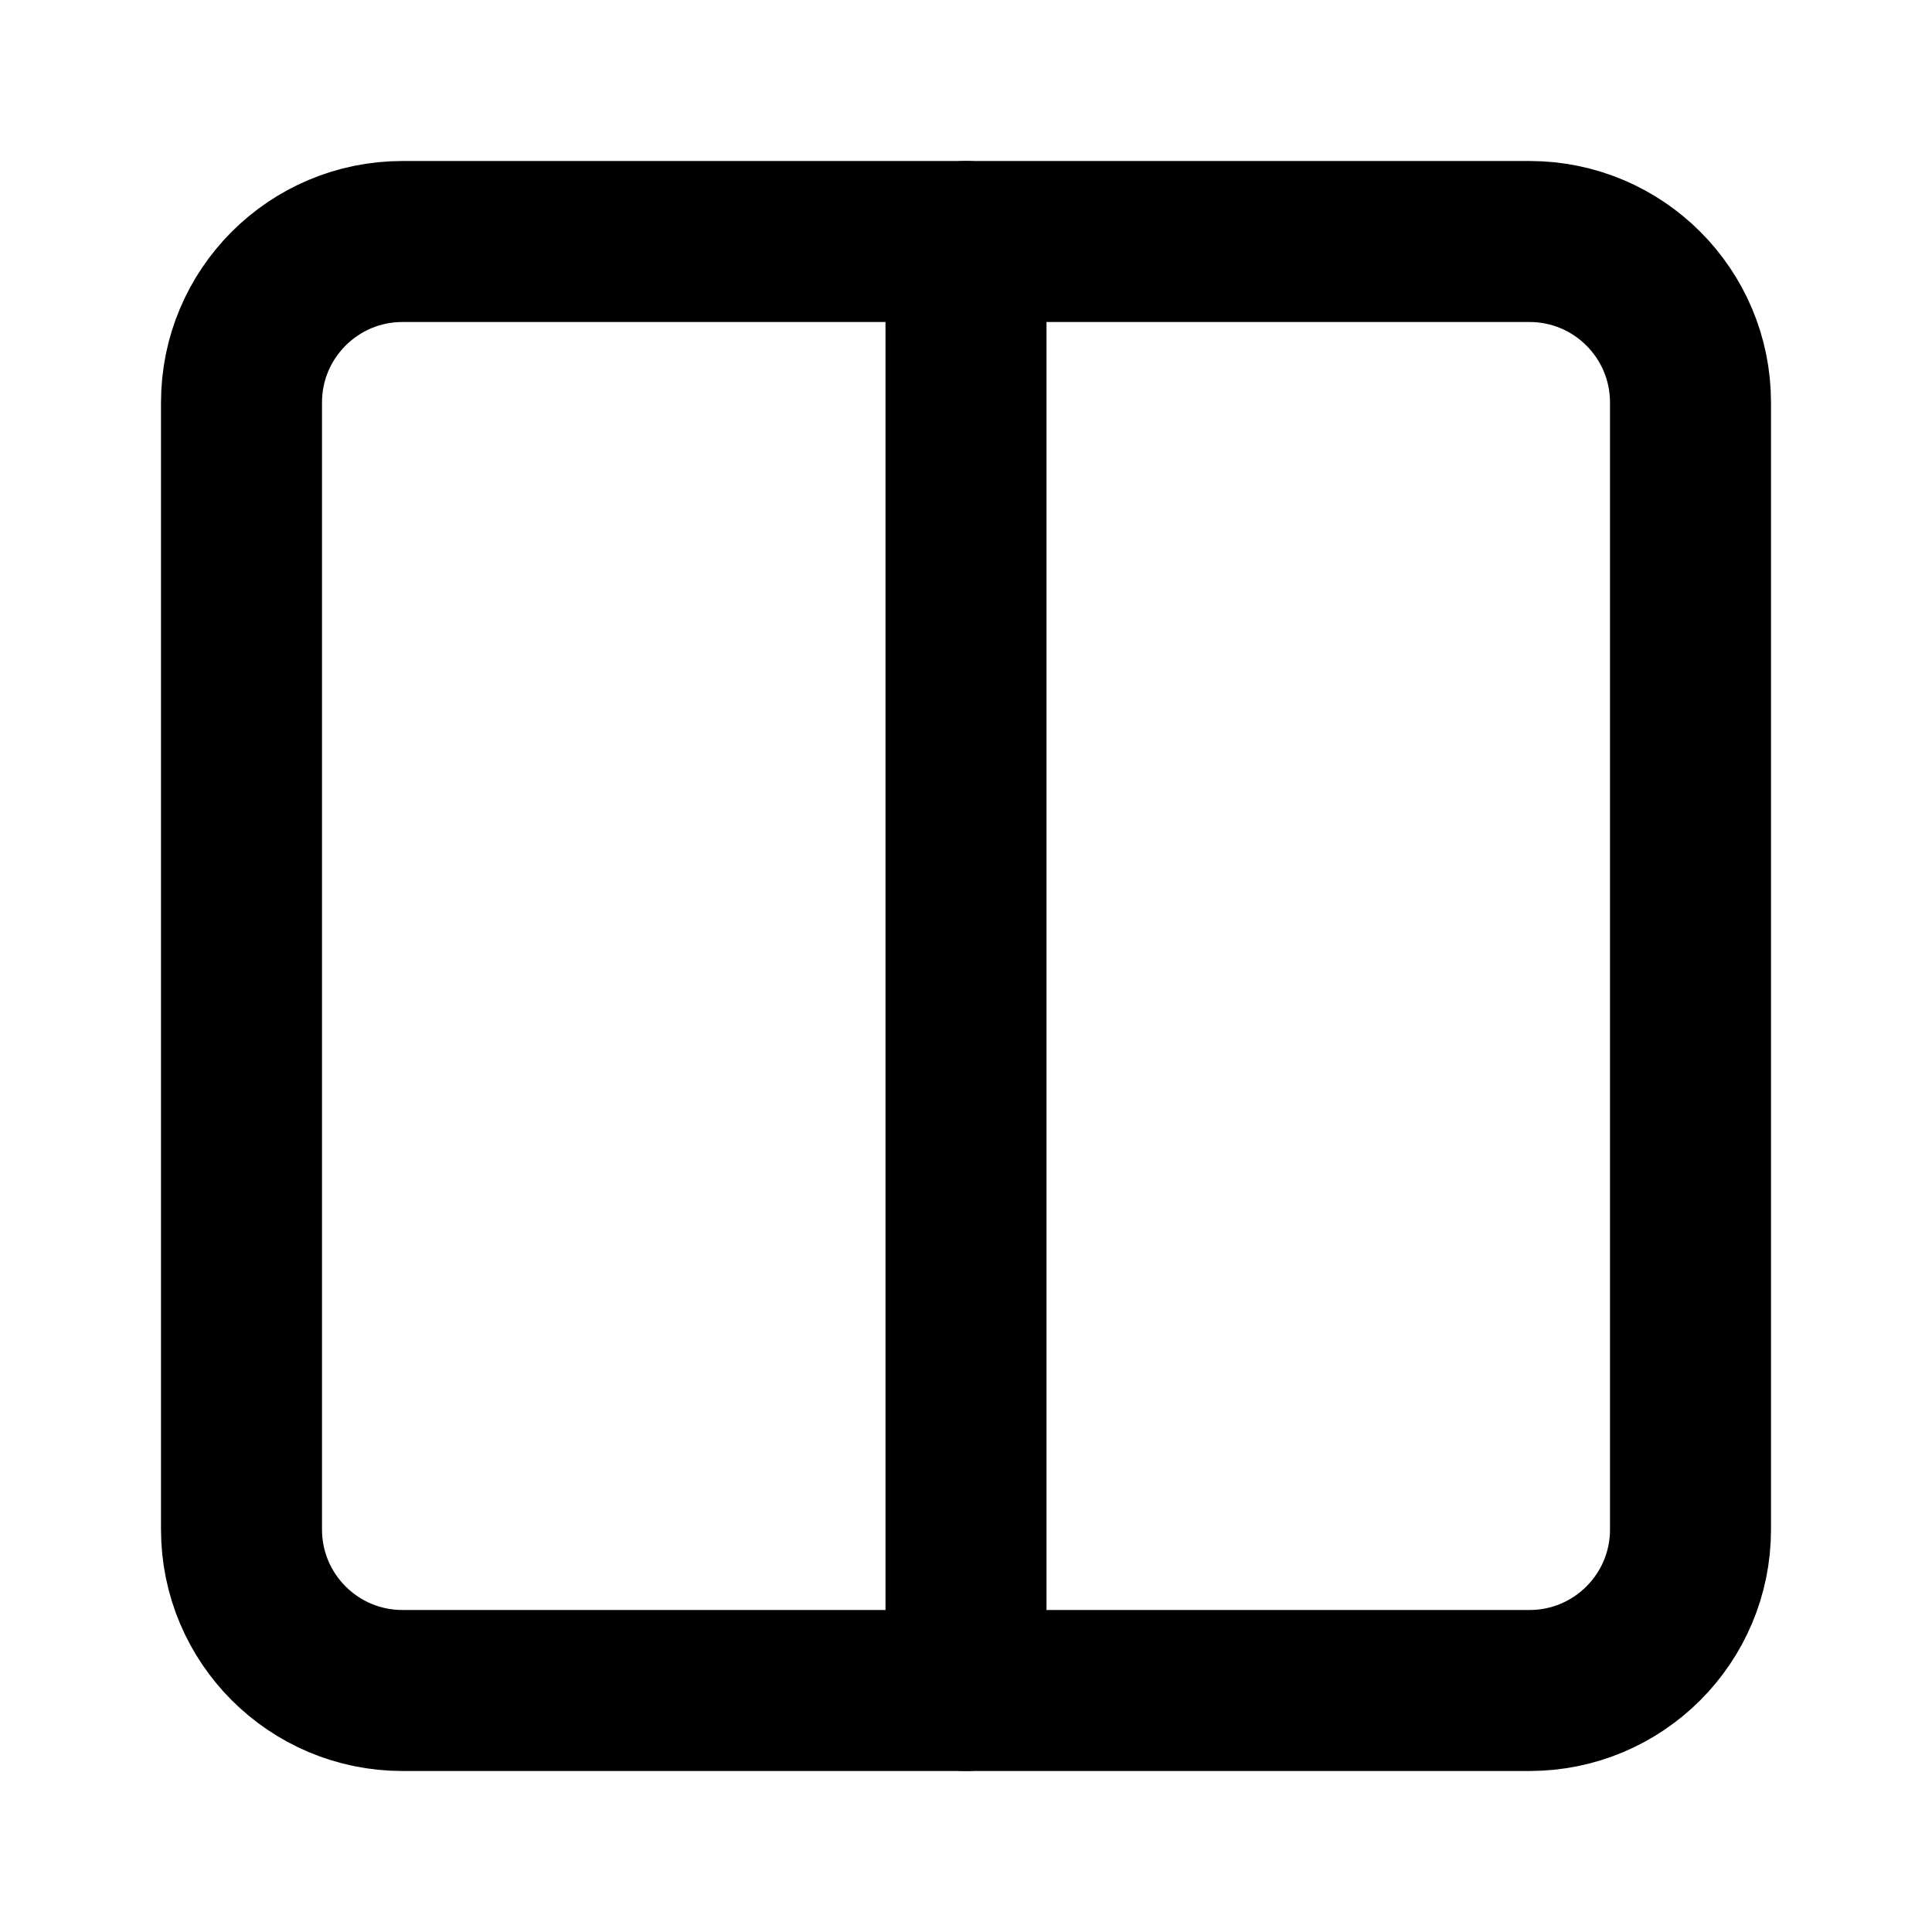
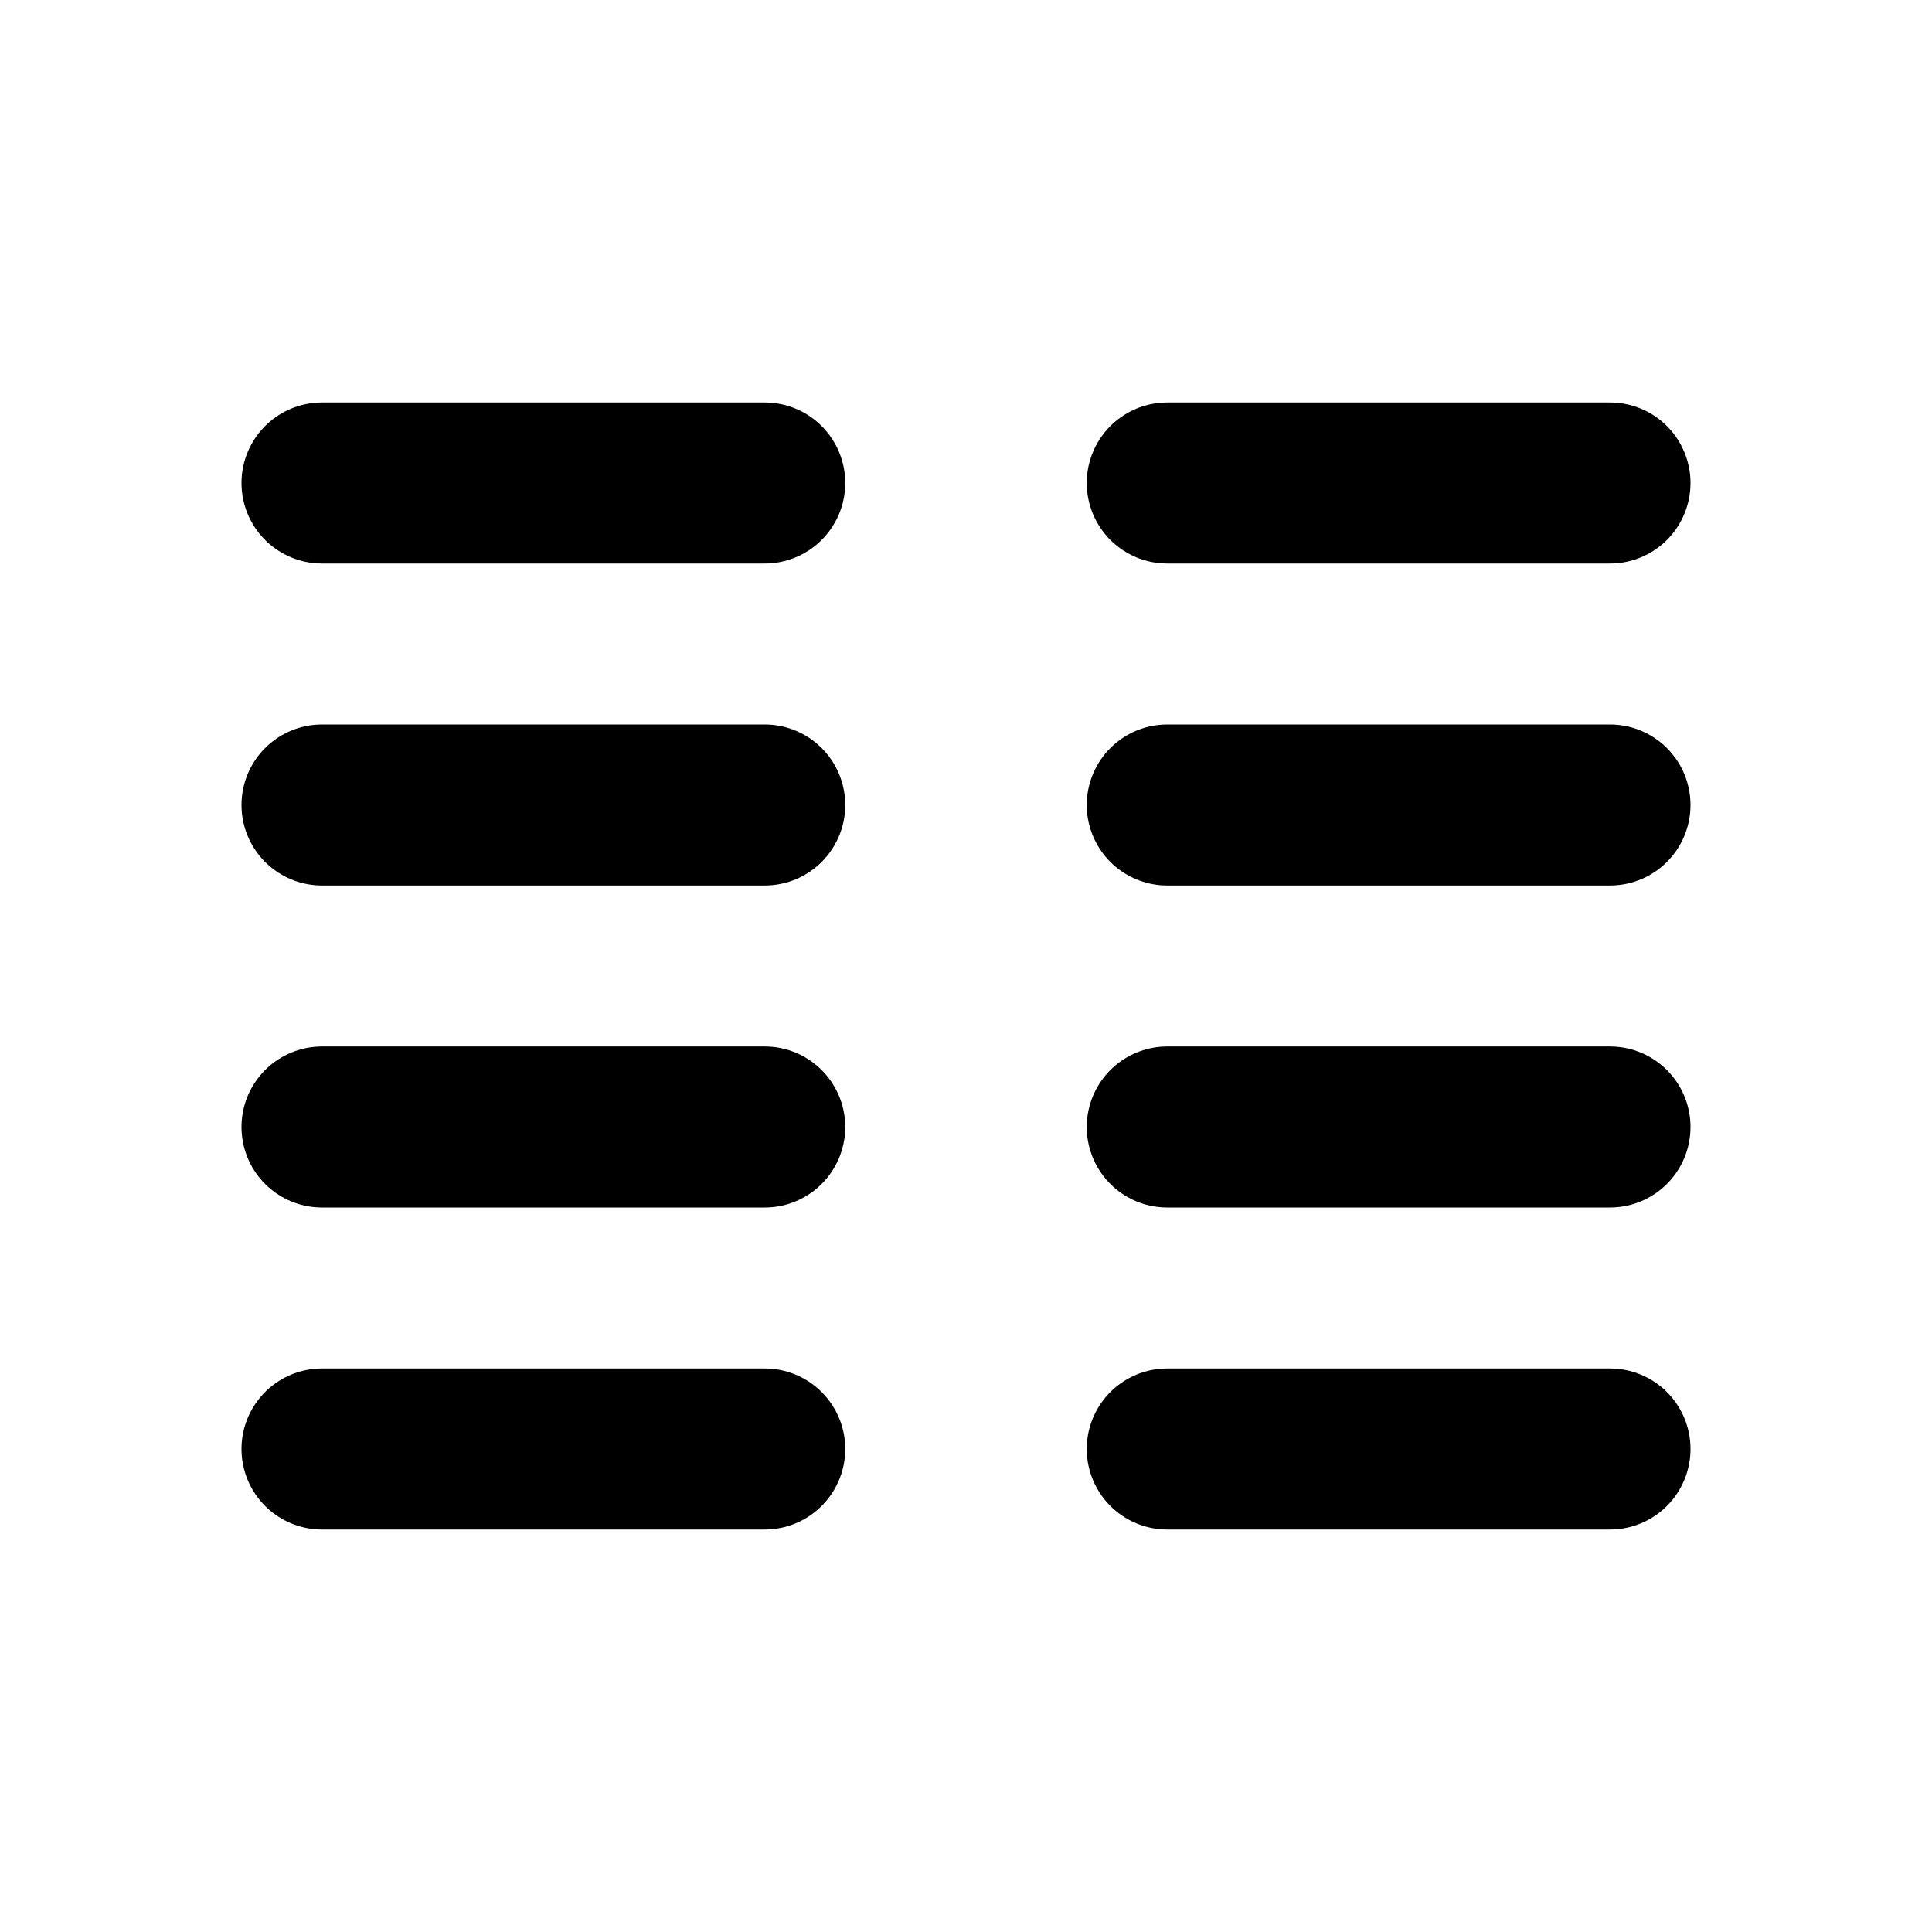
<svg xmlns="http://www.w3.org/2000/svg" width="24" height="24" viewBox="0 0 24 24" fill="none" stroke="currentColor" stroke-width="2" stroke-linecap="round" stroke-linejoin="round">
-   <rect width="18" height="18" x="3" y="3" rx="2" />
-   <path d="M12 3v18" />
+   <path d="M4 6l5.5 0" />
+   <path d="M4 10l5.5 0" />
+   <path d="M4 14l5.5 0" />
+   <path d="M4 18l5.5 0" />
+   <path d="M14.5 6l5.5 0" />
+   <path d="M14.5 10l5.5 0" />
+   <path d="M14.5 14l5.5 0" />
+   <path d="M14.5 18l5.5 0" />
</svg>
